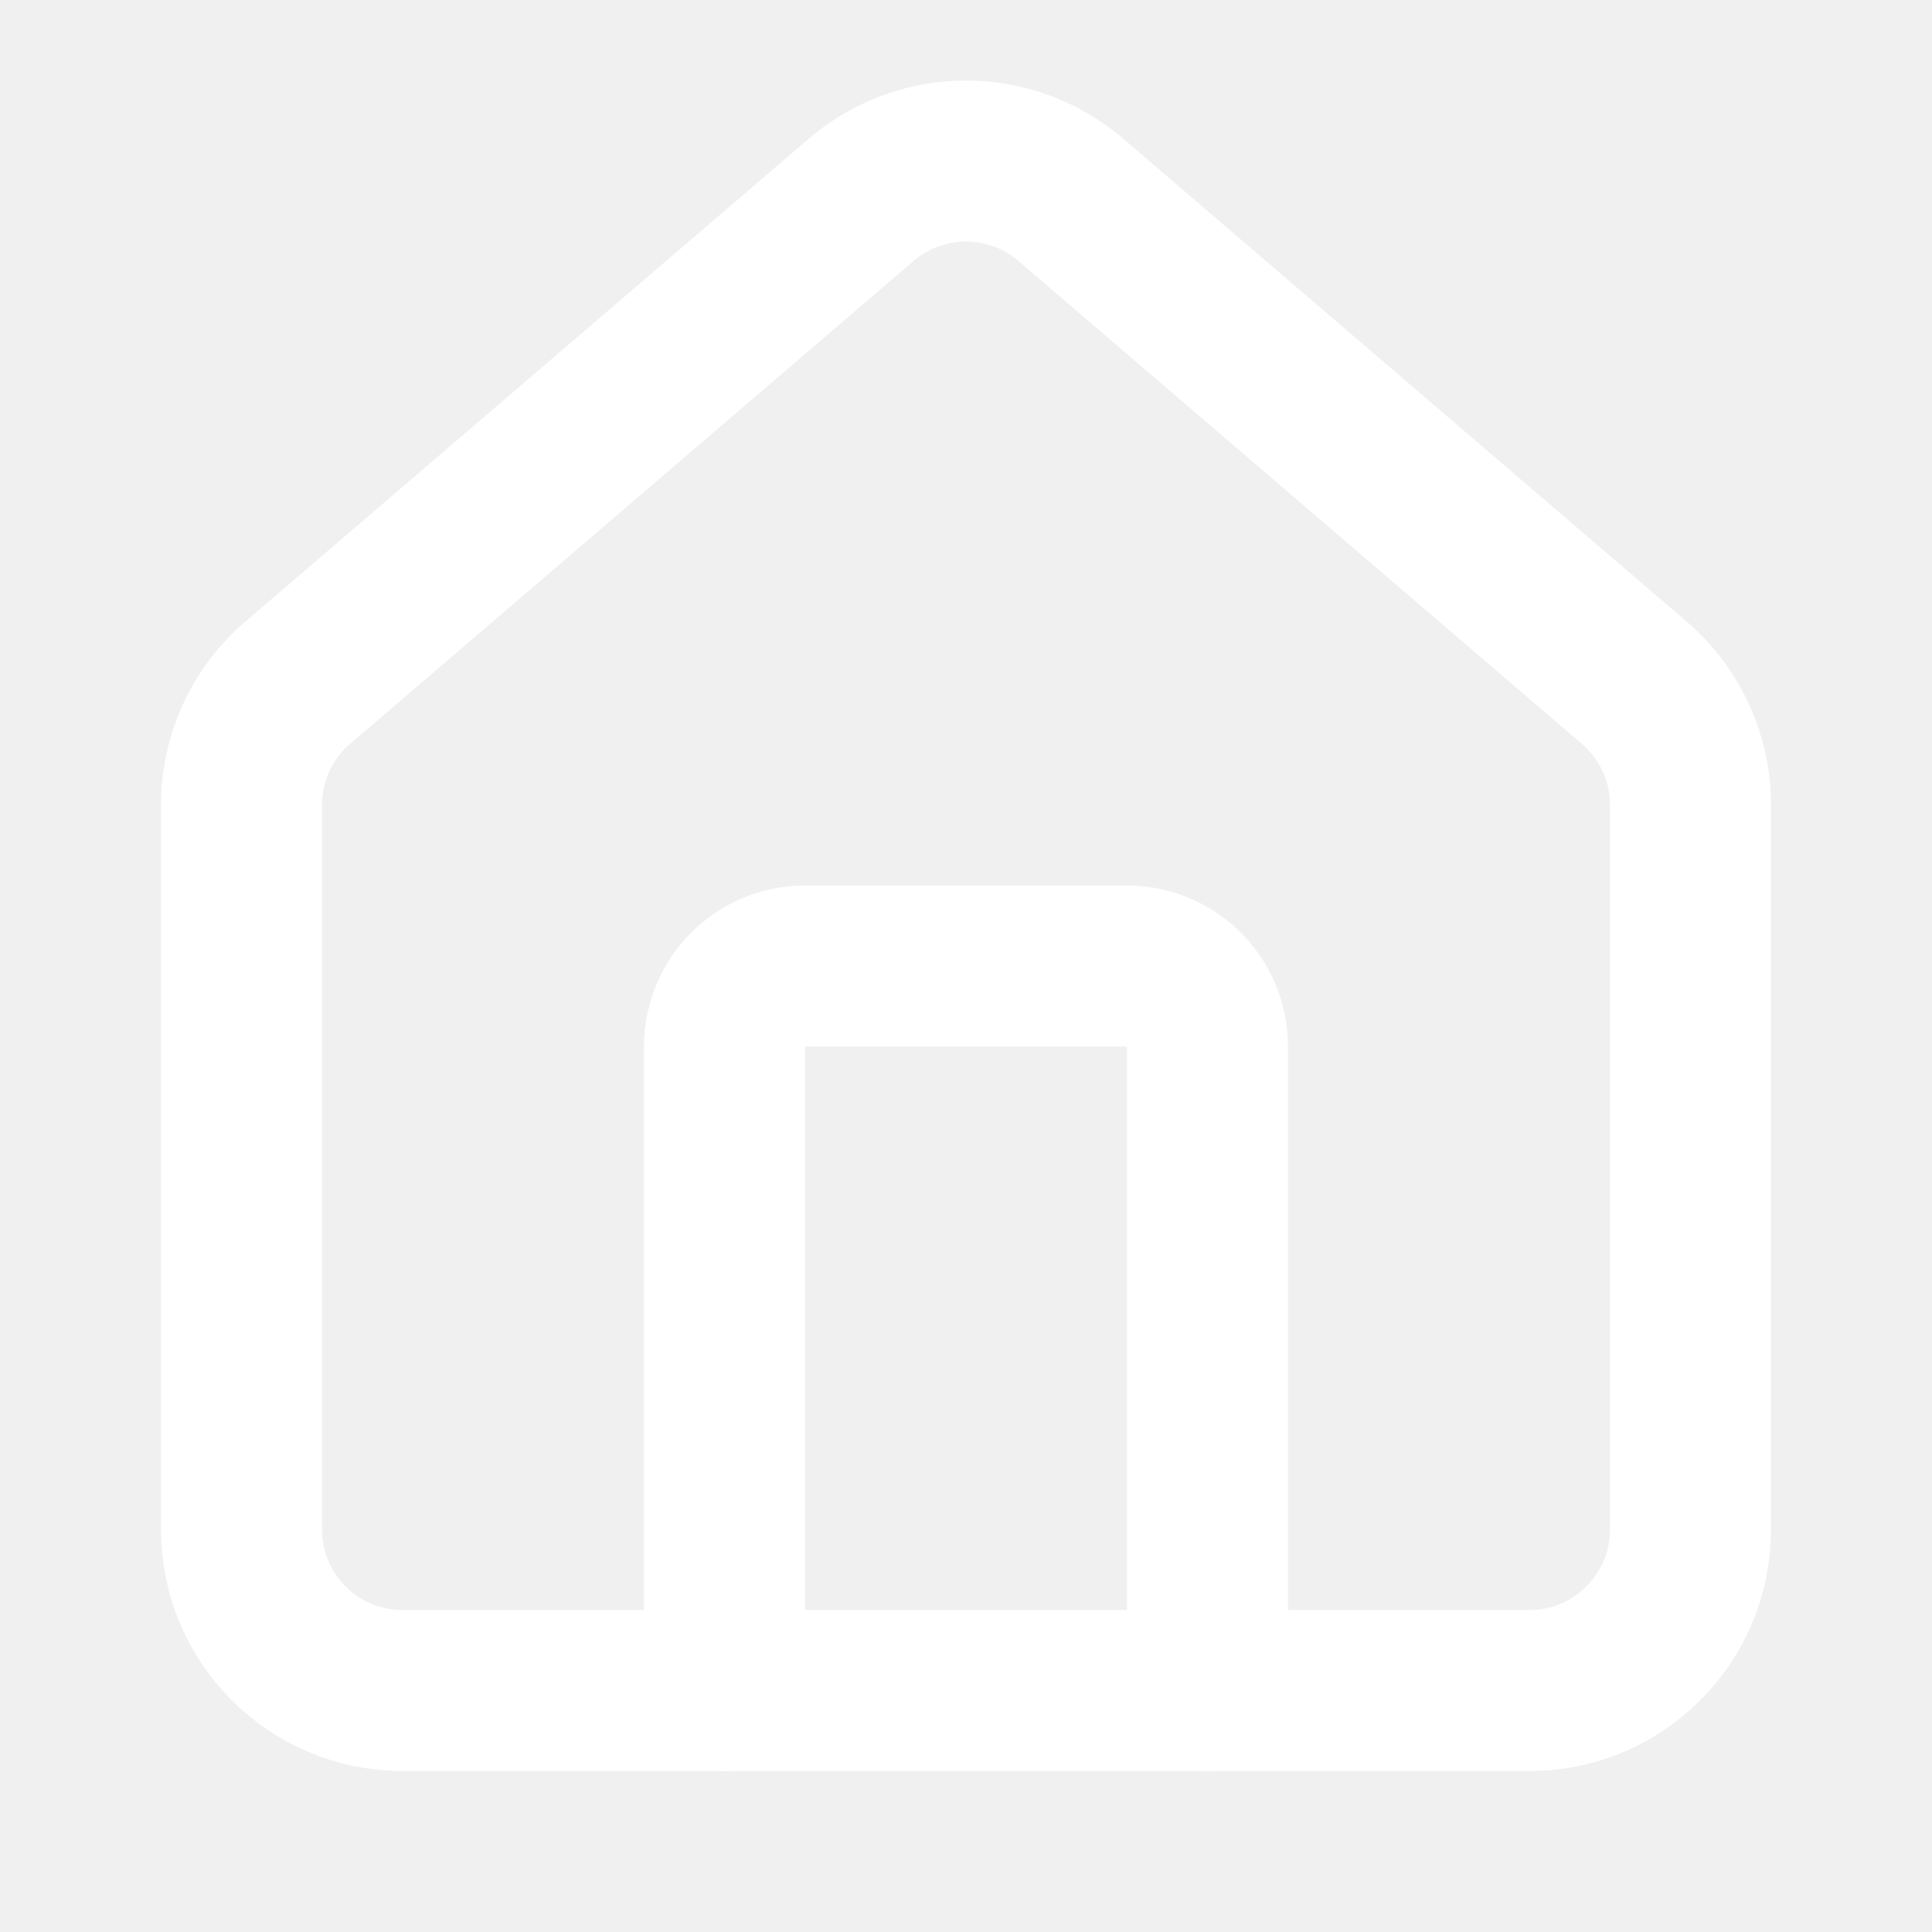
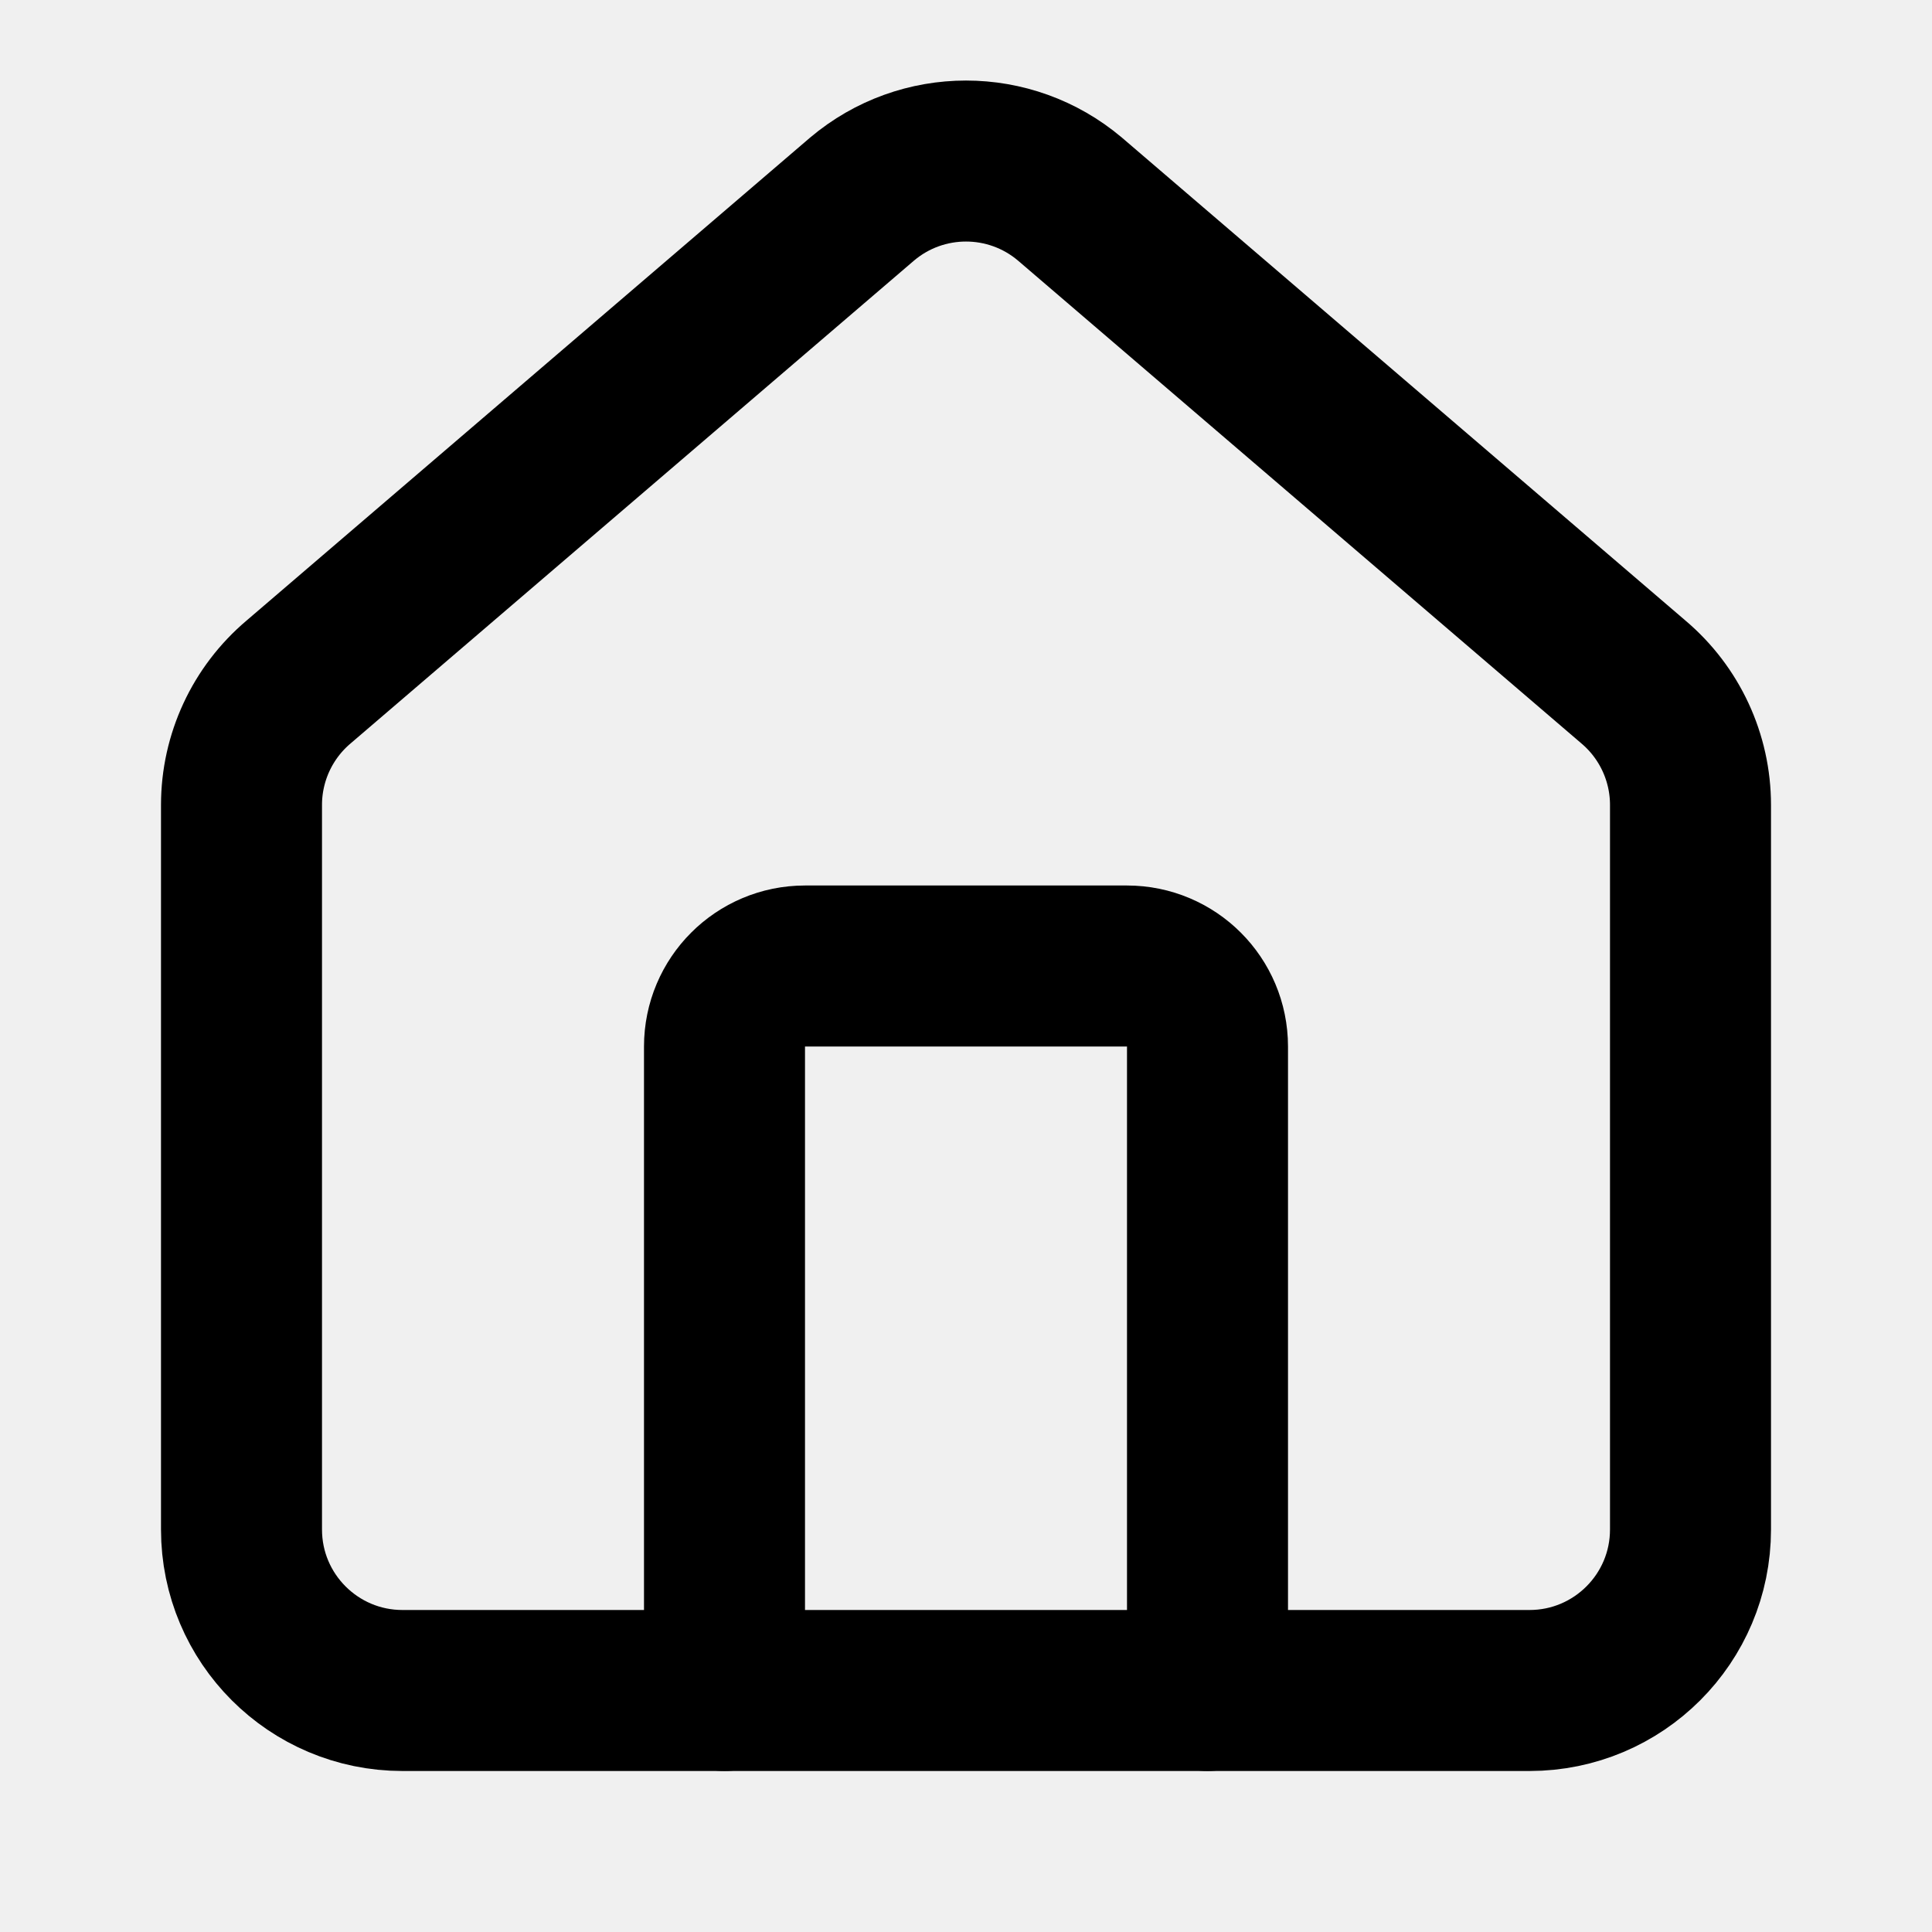
- <svg xmlns="http://www.w3.org/2000/svg" width="24" height="24" viewBox="0 0 24 24" fill="none" stroke="#ffffff" stroke-width="2" stroke-linecap="round" stroke-linejoin="round" class="lucide lucide-house-icon lucide-house">
+ <svg xmlns="http://www.w3.org/2000/svg" width="24" height="24" viewBox="0 0 24 24" fill="none" stroke="currentColor" stroke-width="2" stroke-linecap="round" stroke-linejoin="round" class="lucide lucide-house-icon lucide-house">
  <path d="M15 21v-8a1 1 0 0 0-1-1h-4a1 1 0 0 0-1 1v8" />
  <path d="M3 10a2 2 0 0 1 .709-1.528l7-5.999a2 2 0 0 1 2.582 0l7 5.999A2 2 0 0 1 21 10v9a2 2 0 0 1-2 2H5a2 2 0 0 1-2-2z" />
</svg>
